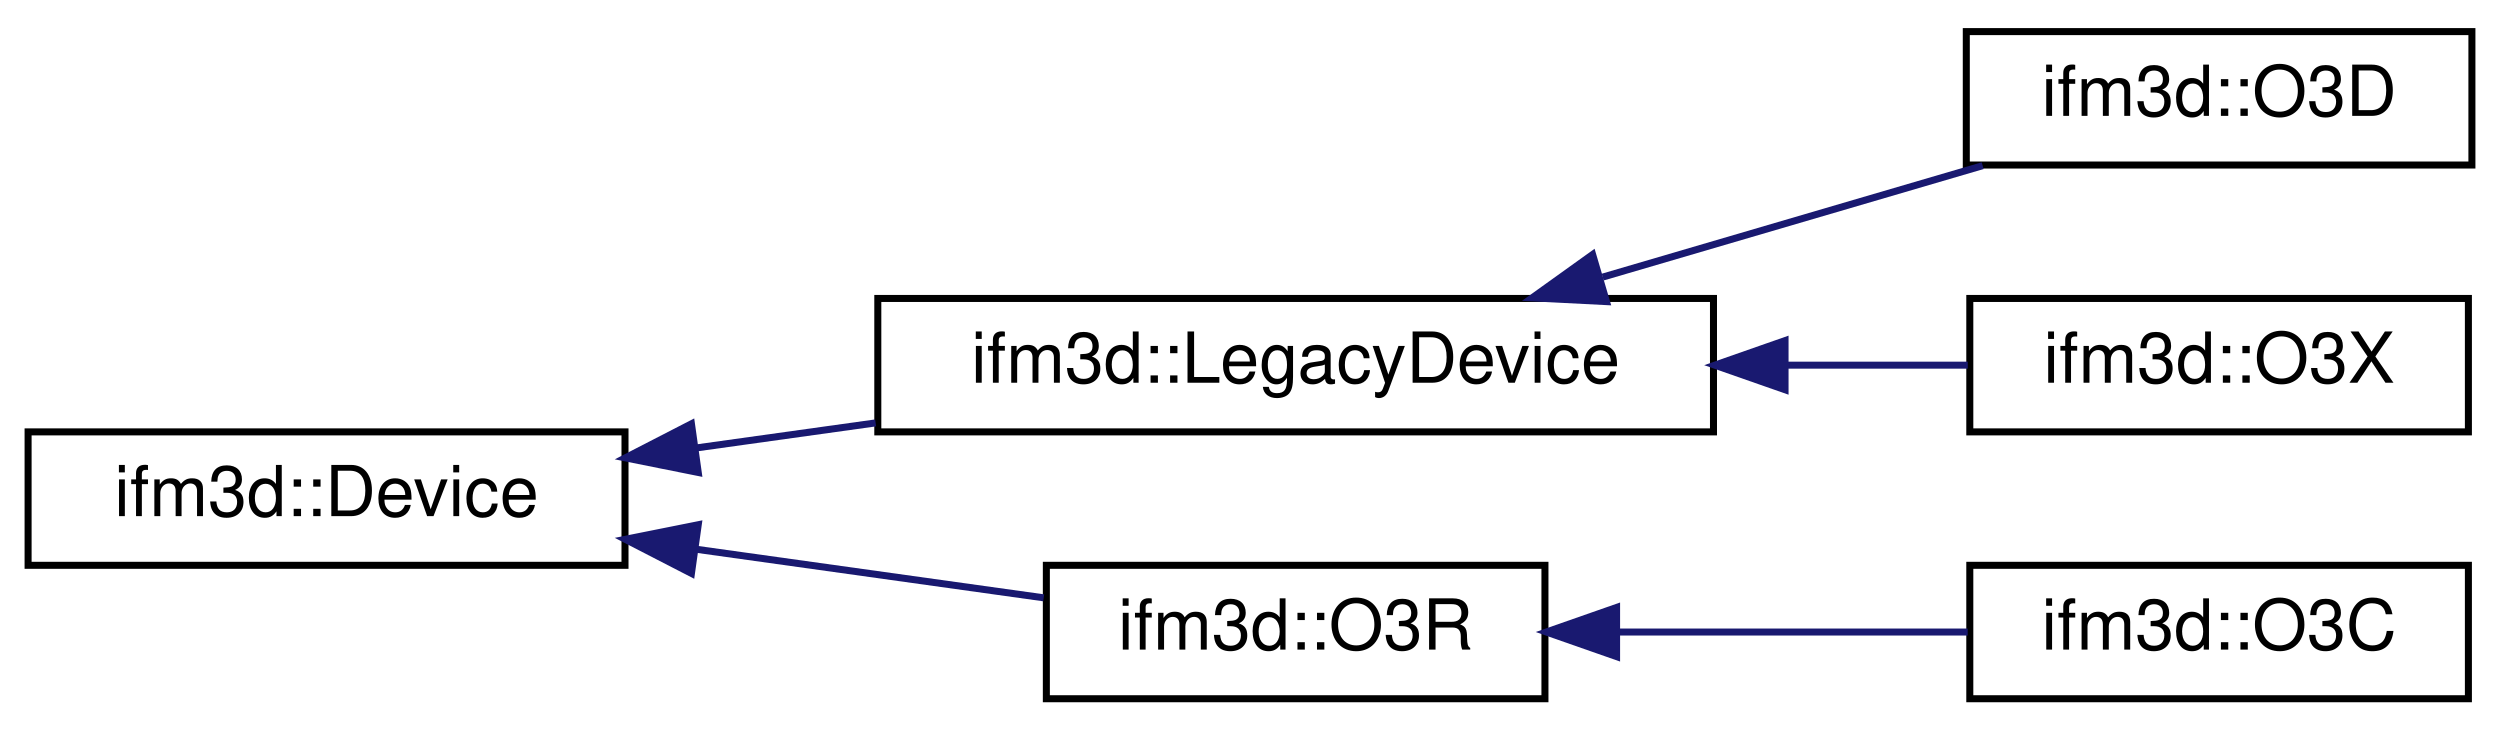
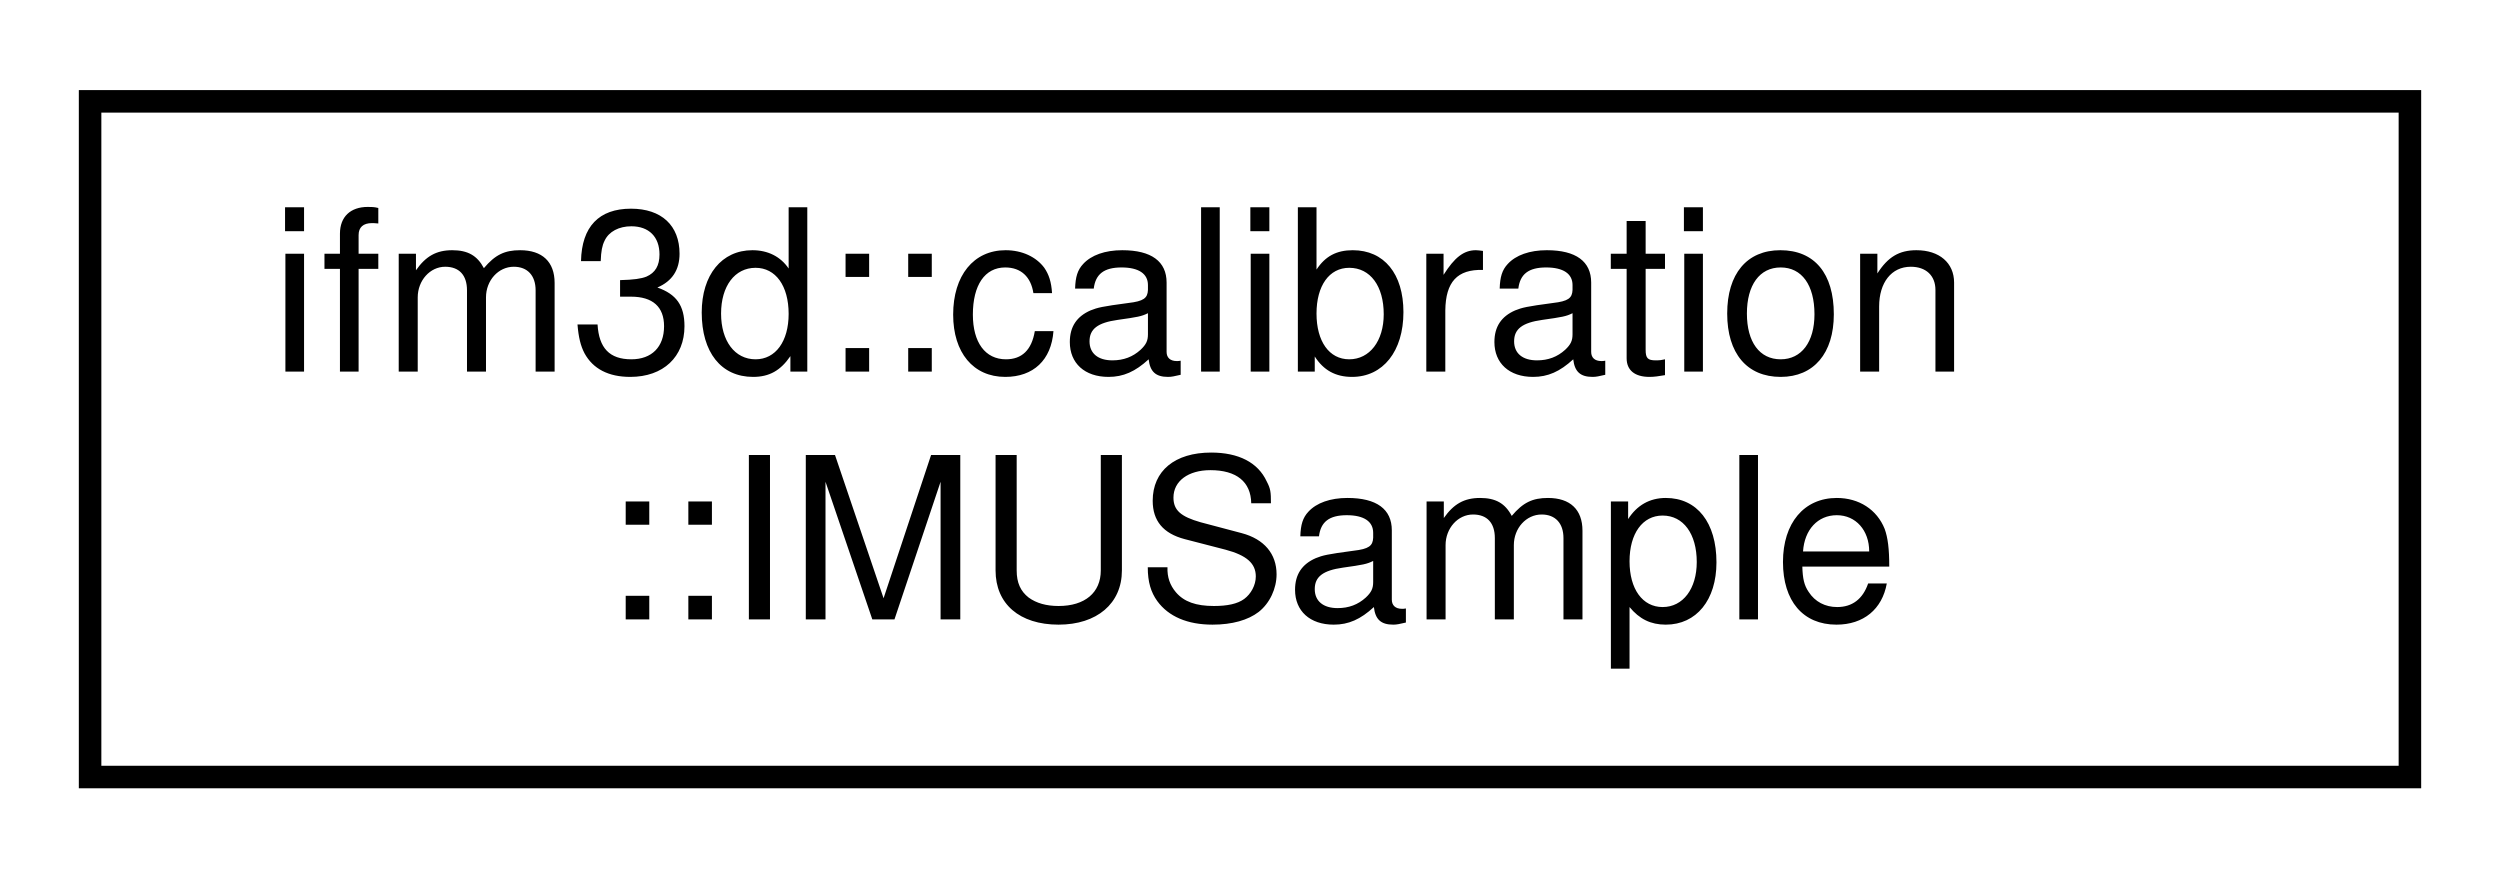
- <svg xmlns="http://www.w3.org/2000/svg" xmlns:xlink="http://www.w3.org/1999/xlink" width="356pt" height="104pt" viewBox="0.00 0.00 356.00 104.00">
-   <g id="graph0" class="graph" transform="scale(1 1) rotate(0) translate(4 100)">
+ <svg xmlns="http://www.w3.org/2000/svg" xmlns:xlink="http://www.w3.org/1999/xlink" width="111pt" height="39pt" viewBox="0.00 0.00 111.00 39.00">
+   <g id="graph0" class="graph" transform="scale(1 1) rotate(0) translate(4 35)">
    <g id="node1" class="node">
      <g id="a_node1">
-         <a xlink:href="classifm3d_1_1Device.html" target="_top" xlink:title="Software interface to an ifm 3D device.">
-           <polygon fill="none" stroke="black" points="0,-19.5 0,-38.5 85,-38.5 85,-19.5 0,-19.5" />
-           <text text-anchor="middle" x="42.5" y="-26.5" font-family="Helvetica,sans-Serif" font-size="10.00">ifm3d::Device</text>
+         <a xlink:href="structifm3d_1_1calibration_1_1IMUSample.html" target="_top" xlink:title="All items are given in SI units, i.e.">
+           <polygon fill="none" stroke="black" points="0,-0.5 0,-30.5 103,-30.5 103,-0.5 0,-0.5" />
+           <text text-anchor="start" x="8" y="-18.5" font-family="Helvetica,sans-Serif" font-size="10.00">ifm3d::calibration</text>
+           <text text-anchor="middle" x="51.5" y="-7.5" font-family="Helvetica,sans-Serif" font-size="10.00">::IMUSample</text>
        </a>
      </g>
    </g>
-     <g id="node2" class="node">
-       <g id="a_node2">
-         <a xlink:href="classifm3d_1_1LegacyDevice.html" target="_top" xlink:title=" ">
-           <polygon fill="none" stroke="black" points="121,-38.5 121,-57.5 240,-57.5 240,-38.5 121,-38.5" />
-           <text text-anchor="middle" x="180.5" y="-45.5" font-family="Helvetica,sans-Serif" font-size="10.00">ifm3d::LegacyDevice</text>
-         </a>
-       </g>
-     </g>
-     <g id="edge1" class="edge">
-       <path fill="none" stroke="midnightblue" d="M95.05,-36.2C103.42,-37.37 112.15,-38.59 120.69,-39.78" />
-       <polygon fill="midnightblue" stroke="midnightblue" points="95.43,-32.72 85.04,-34.8 94.46,-39.65 95.43,-32.72" />
-     </g>
-     <g id="node5" class="node">
-       <g id="a_node5">
-         <a xlink:href="classifm3d_1_1O3R.html" target="_top" xlink:title="Device specialization for O3R.">
-           <polygon fill="none" stroke="black" points="145,-0.5 145,-19.5 216,-19.5 216,-0.5 145,-0.5" />
-           <text text-anchor="middle" x="180.5" y="-7.5" font-family="Helvetica,sans-Serif" font-size="10.00">ifm3d::O3R</text>
-         </a>
-       </g>
-     </g>
-     <g id="edge4" class="edge">
-       <path fill="none" stroke="midnightblue" d="M95.12,-21.79C111.66,-19.48 129.57,-16.98 144.62,-14.87" />
-       <polygon fill="midnightblue" stroke="midnightblue" points="94.46,-18.35 85.04,-23.2 95.43,-25.28 94.46,-18.35" />
-     </g>
-     <g id="node3" class="node">
-       <g id="a_node3">
-         <a xlink:href="classifm3d_1_1O3D.html" target="_top" xlink:title="Device specialization for O3D.">
-           <polygon fill="none" stroke="black" points="276,-76.5 276,-95.5 348,-95.5 348,-76.5 276,-76.5" />
-           <text text-anchor="middle" x="312" y="-83.5" font-family="Helvetica,sans-Serif" font-size="10.00">ifm3d::O3D</text>
-         </a>
-       </g>
-     </g>
-     <g id="edge2" class="edge">
-       <path fill="none" stroke="midnightblue" d="M224.22,-60.54C241.84,-65.7 261.92,-71.6 278.33,-76.41" />
-       <polygon fill="midnightblue" stroke="midnightblue" points="224.76,-57.05 214.18,-57.59 222.79,-63.76 224.76,-57.05" />
-     </g>
-     <g id="node4" class="node">
-       <g id="a_node4">
-         <a xlink:href="classifm3d_1_1O3X.html" target="_top" xlink:title="Device specialization for O3X.">
-           <polygon fill="none" stroke="black" points="276.5,-38.5 276.5,-57.5 347.5,-57.5 347.5,-38.5 276.5,-38.5" />
-           <text text-anchor="middle" x="312" y="-45.5" font-family="Helvetica,sans-Serif" font-size="10.00">ifm3d::O3X</text>
-         </a>
-       </g>
-     </g>
-     <g id="edge3" class="edge">
-       <path fill="none" stroke="midnightblue" d="M250.32,-48C259.28,-48 268.15,-48 276.21,-48" />
-       <polygon fill="midnightblue" stroke="midnightblue" points="250.19,-44.5 240.19,-48 250.19,-51.5 250.19,-44.5" />
-     </g>
-     <g id="node6" class="node">
-       <g id="a_node6">
-         <a xlink:href="classifm3d_1_1O3C.html" target="_top" xlink:title="Device specialization for O3C.">
-           <polygon fill="none" stroke="black" points="276.5,-0.5 276.5,-19.5 347.5,-19.5 347.5,-0.5 276.5,-0.5" />
-           <text text-anchor="middle" x="312" y="-7.5" font-family="Helvetica,sans-Serif" font-size="10.00">ifm3d::O3C</text>
-         </a>
-       </g>
-     </g>
-     <g id="edge5" class="edge">
-       <path fill="none" stroke="midnightblue" d="M226.58,-10C242.85,-10 260.95,-10 276.2,-10" />
-       <polygon fill="midnightblue" stroke="midnightblue" points="226.2,-6.5 216.2,-10 226.2,-13.5 226.2,-6.5" />
-     </g>
  </g>
</svg>
